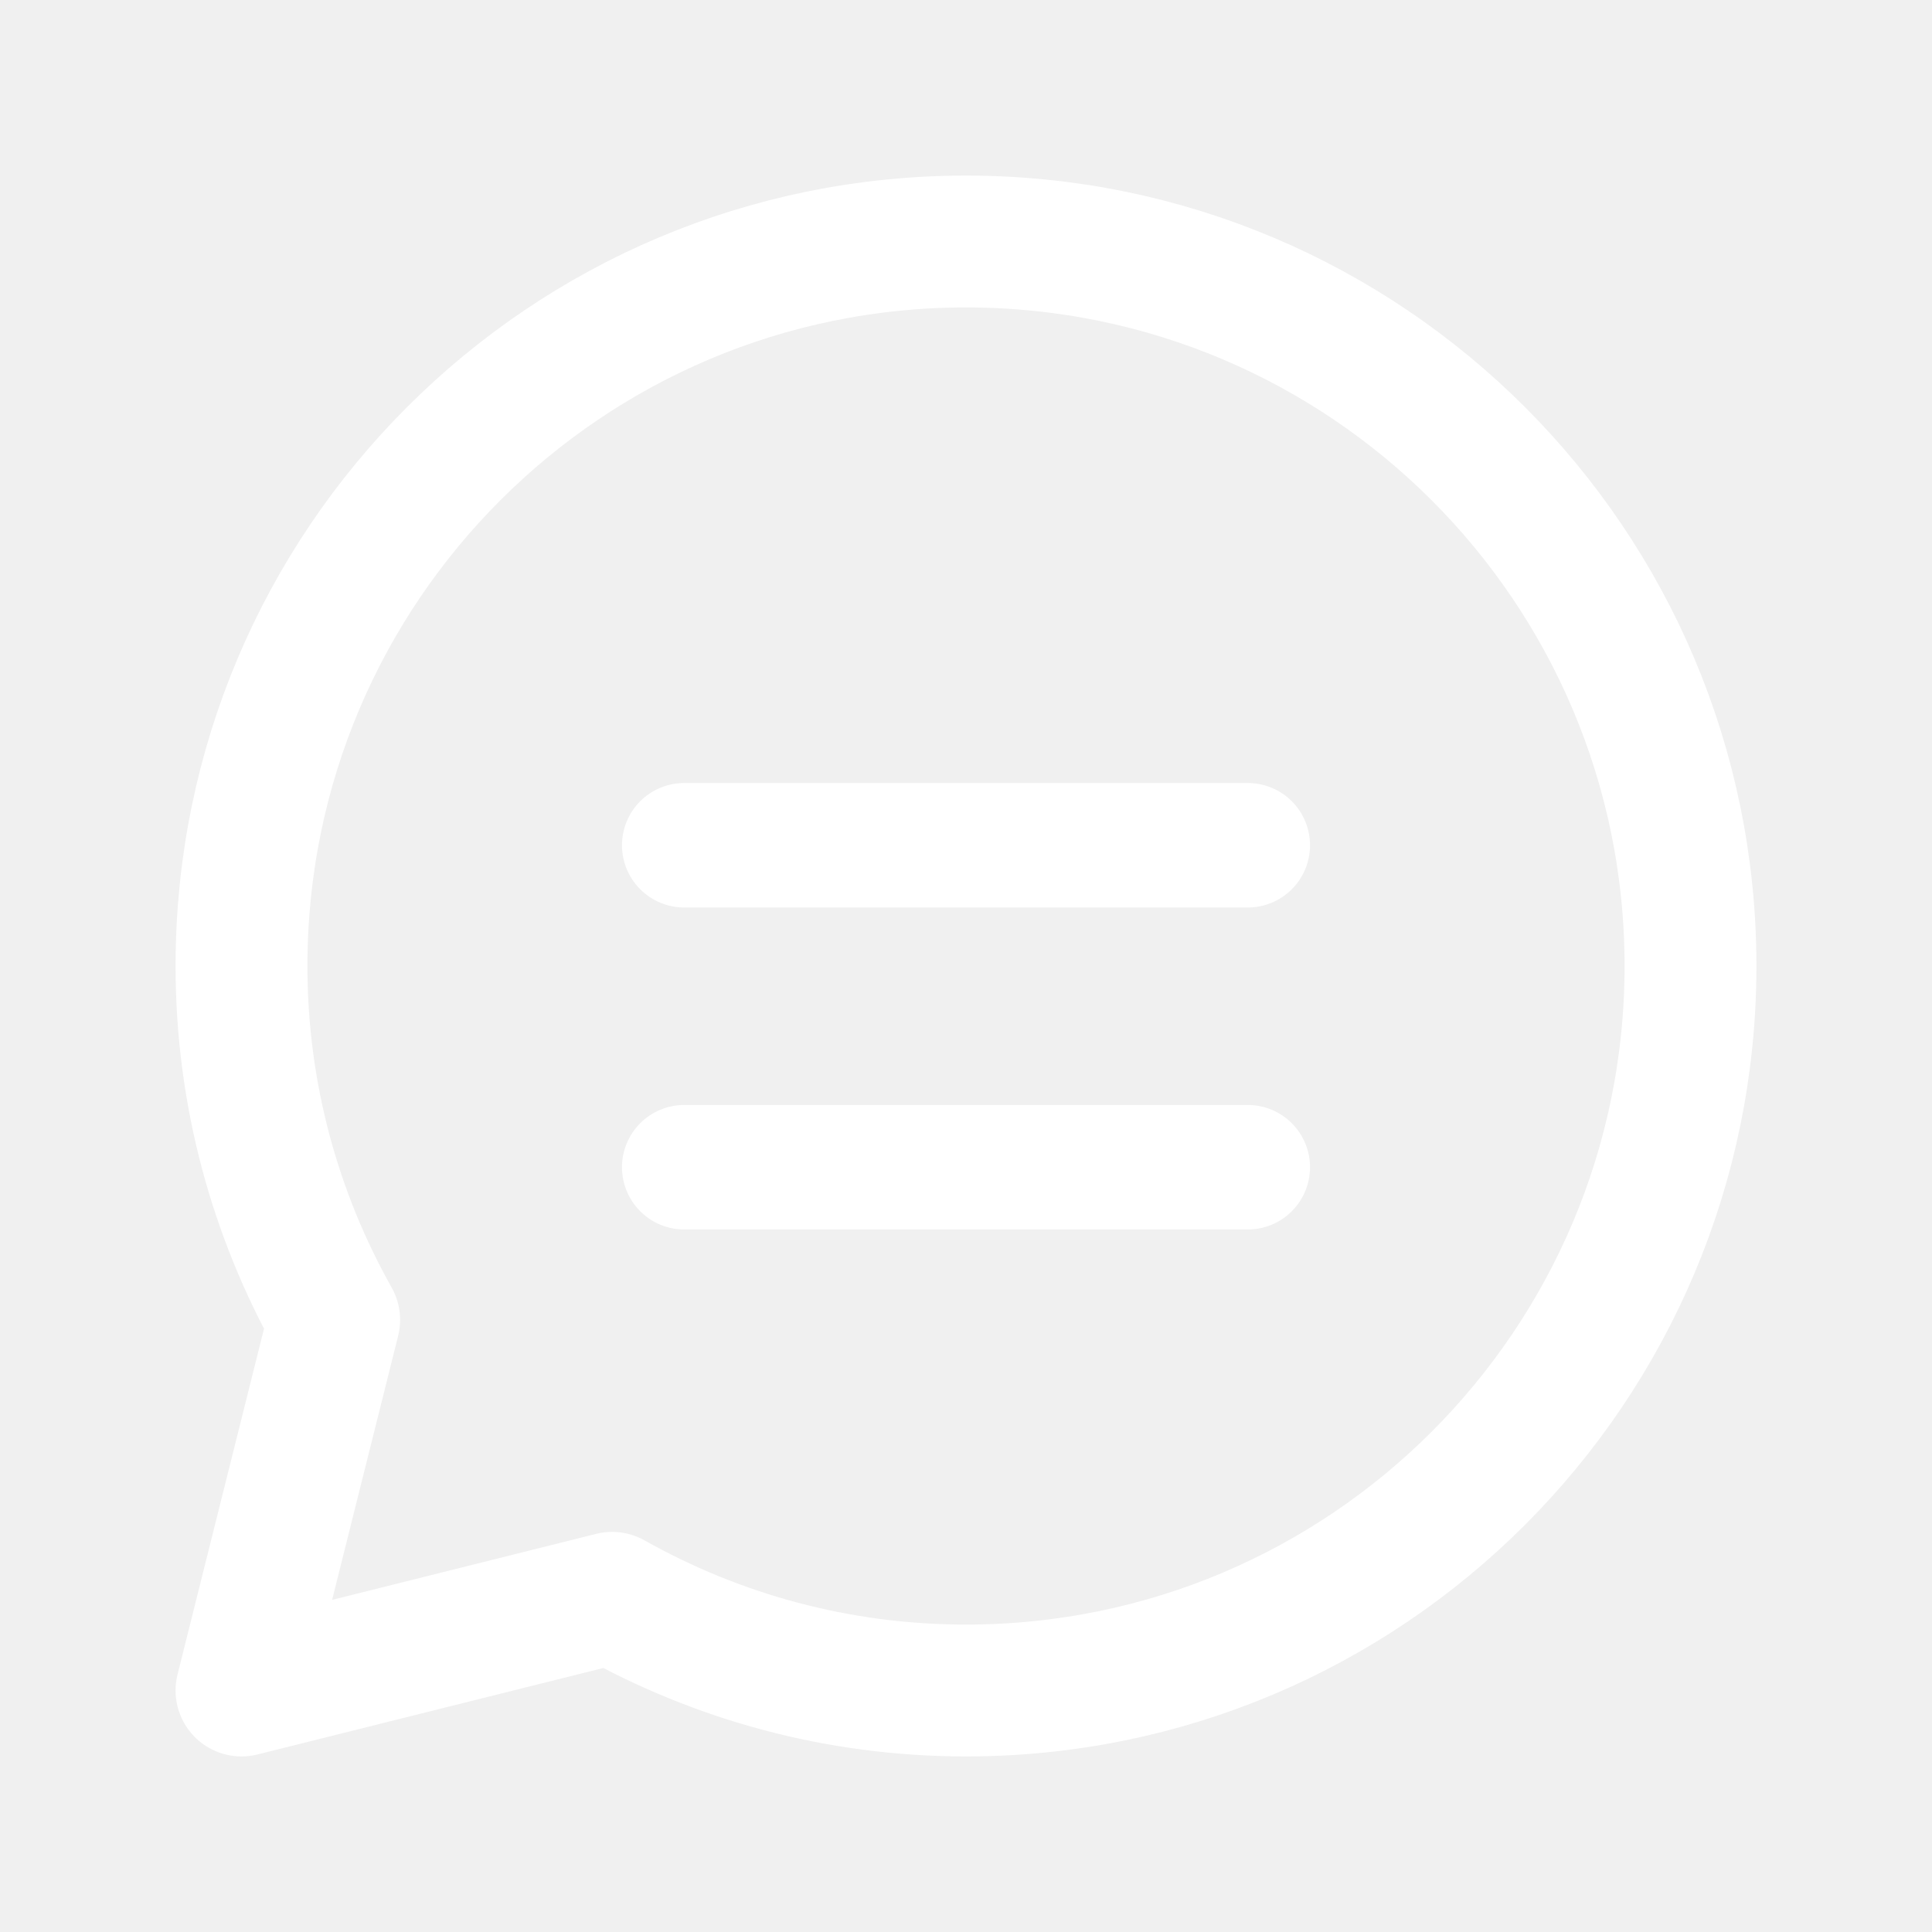
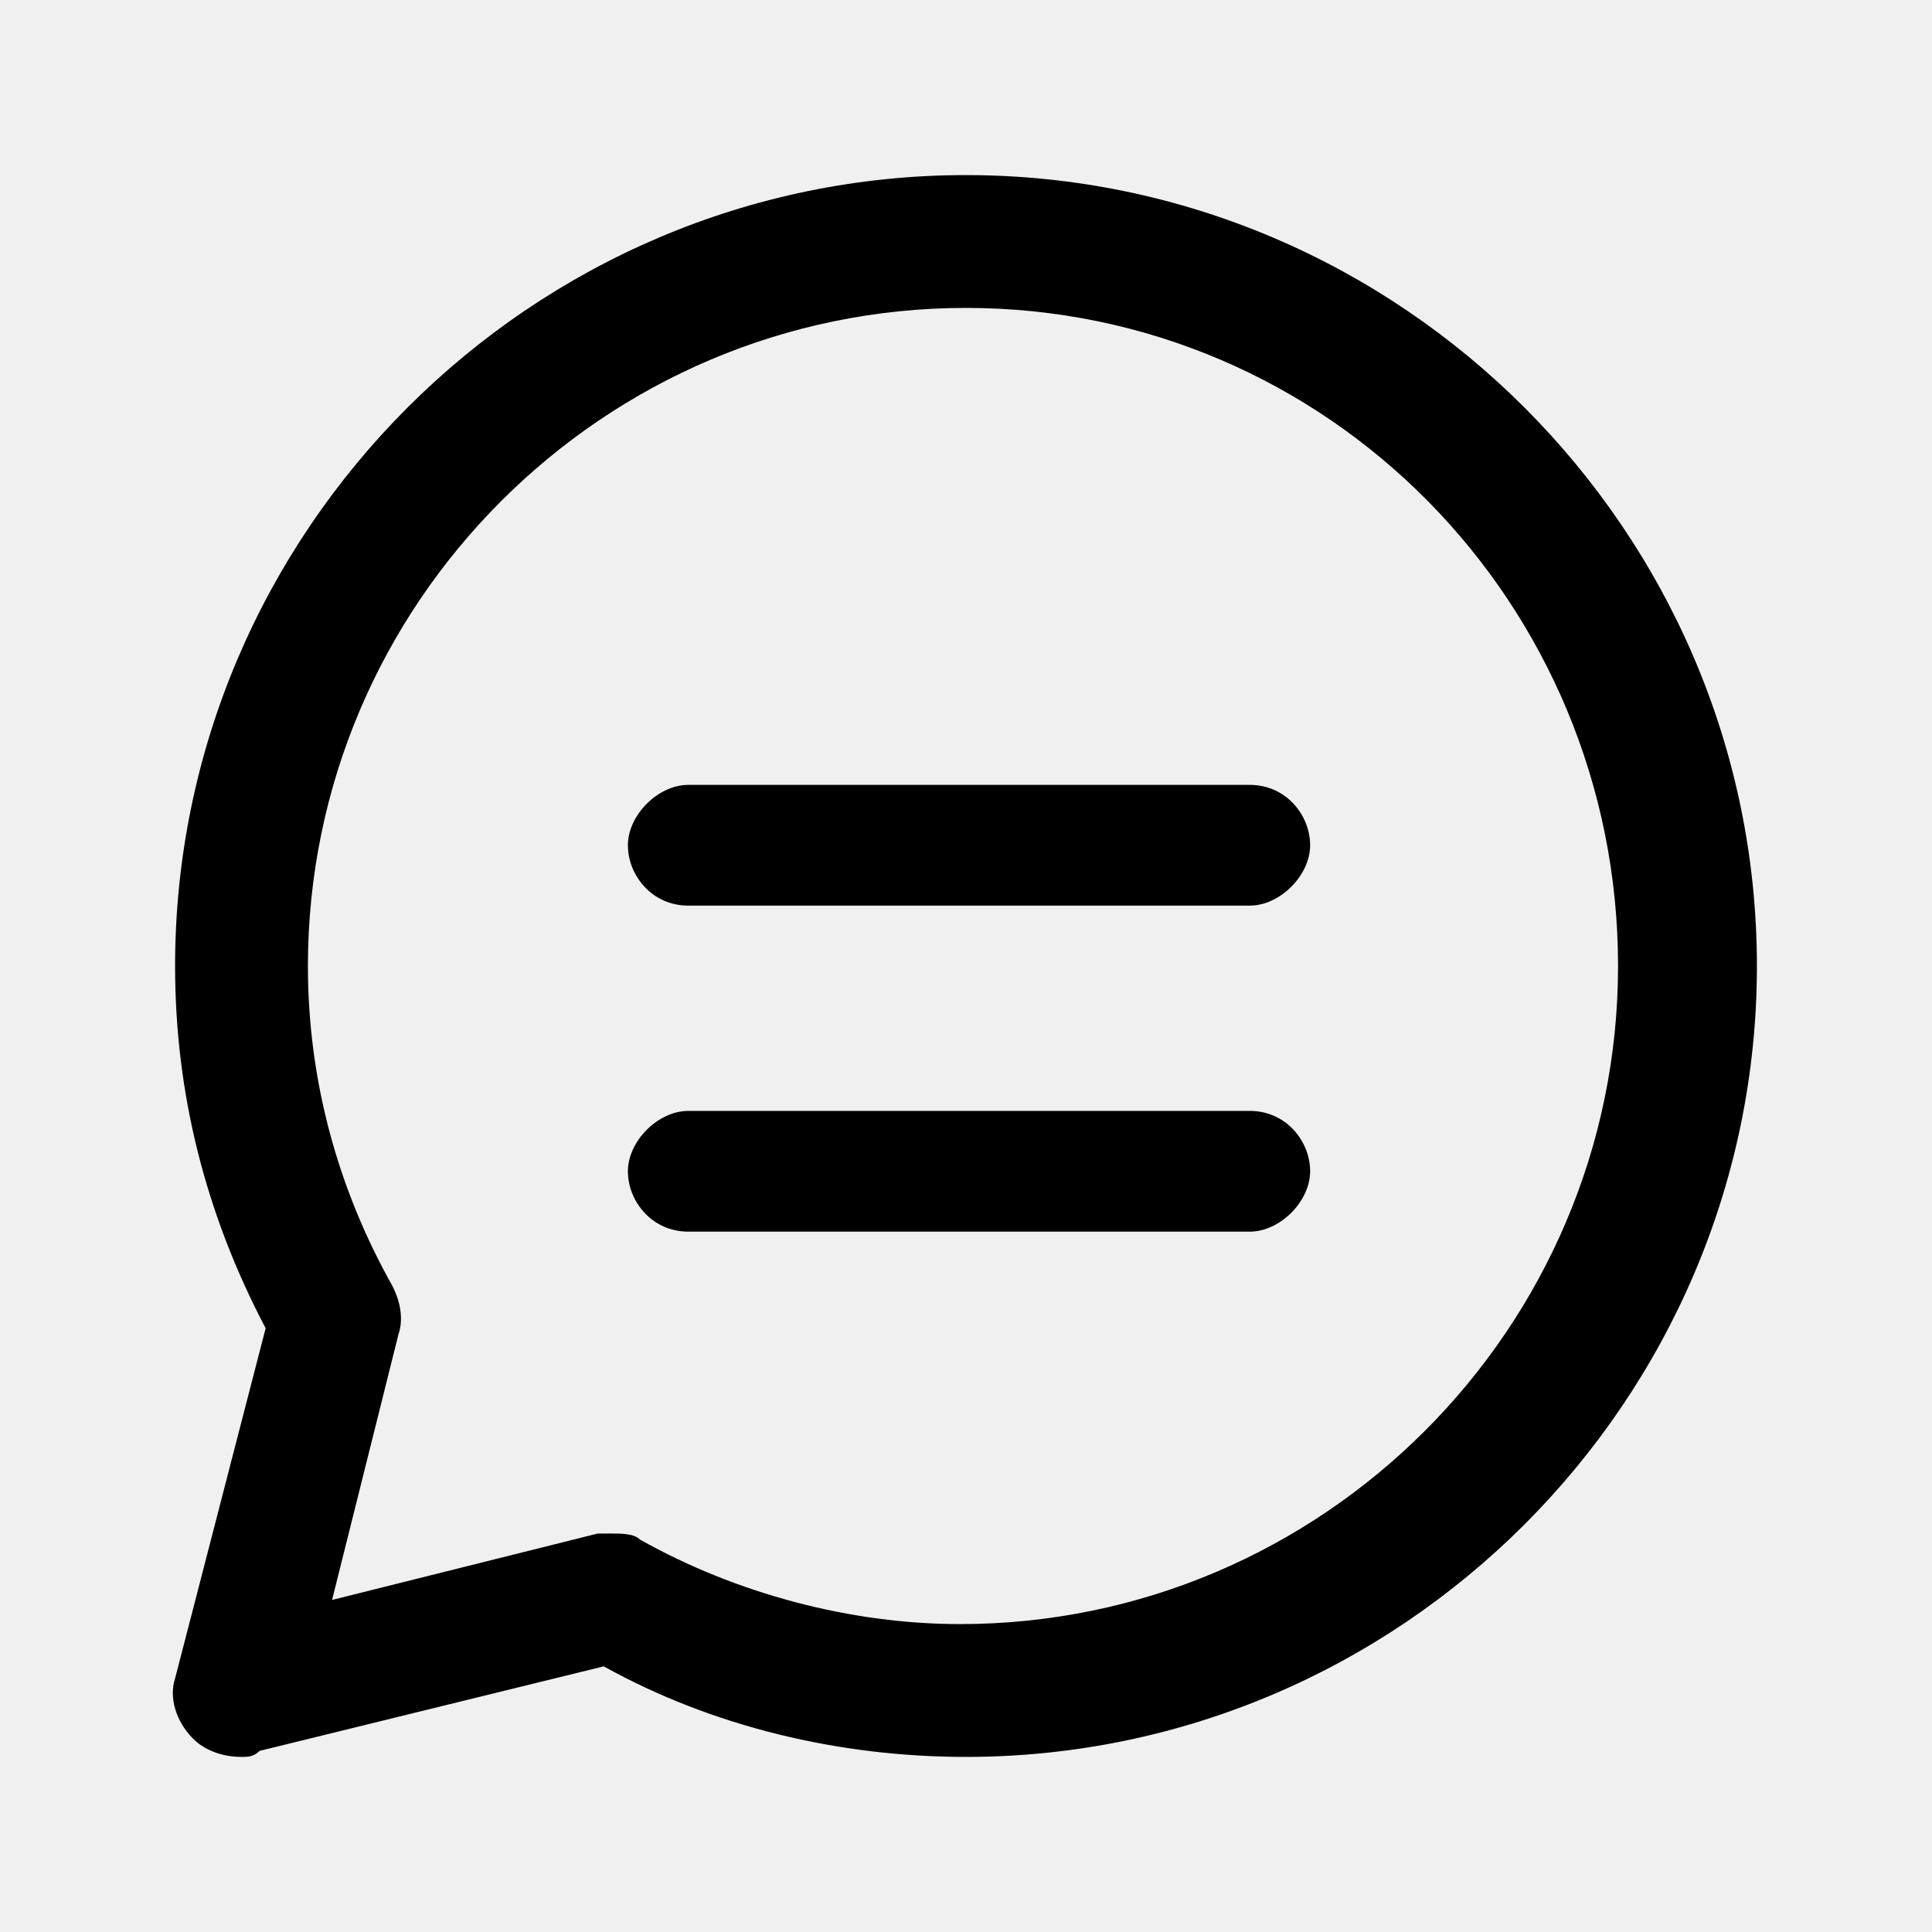
- <svg xmlns="http://www.w3.org/2000/svg" width="32" height="32" viewBox="0 0 32 32" fill="none">
-   <path d="M20.667 19.333H11.333" stroke="white" stroke-width="2.062" stroke-linecap="round" stroke-linejoin="round" />
-   <path d="M11.333 14H20.667" stroke="white" stroke-width="2.062" stroke-linecap="round" stroke-linejoin="round" />
-   <path fill-rule="evenodd" clip-rule="evenodd" d="M5.535 21.861C4.561 20.128 4 18.131 4 16C4 9.372 9.372 4 16 4C22.628 4 28 9.372 28 16C28 22.628 22.628 28 16 28C13.869 28 11.872 27.439 10.139 26.465L4 28L5.535 21.861Z" stroke="white" stroke-width="2.184" stroke-linecap="round" stroke-linejoin="round" />
+ <svg xmlns="http://www.w3.org/2000/svg" version="1.1" id="Слой_1" x="0px" y="0px" viewBox="0 0 32 32" style="enable-background:new 0 0 32 32;" xml:space="preserve">
+   <path d="M20.7,20.4h-9.3c-0.6,0-1-0.5-1-1s0.5-1,1-1h9.3c0.6,0,1,0.5,1,1S21.2,20.4,20.7,20.4z" />
+   <path d="M20.7,15h-9.3c-0.6,0-1-0.5-1-1s0.5-1,1-1h9.3c0.6,0,1,0.5,1,1S21.2,15,20.7,15z" />
+   <path d="M4,29.1c-0.3,0-0.6-0.1-0.8-0.3c-0.3-0.3-0.4-0.7-0.3-1L4.4,22c-1-1.9-1.5-3.9-1.5-6C2.9,8.8,8.8,2.9,16,2.9S29.1,8.8,29.1,16S23.2,29.1,16,29.1c-2.1,0-4.2-0.5-6-1.5l-5.7,1.4C4.2,29.1,4.1,29.1,4,29.1z M10.1,25.4c0.2,0,0.4,0,0.5,0.1c1.6,0.9,3.5,1.4,5.3,1.4c6,0,10.9-4.9,10.9-10.9S22,5.1,16,5.1S5.1,10,5.1,16c0,1.9,0.5,3.7,1.4,5.3c0.1,0.2,0.2,0.5,0.1,0.8l-1.1,4.4l4.4-1.1C10,25.4,10.1,25.4,10.1,25.4z" />
</svg>
